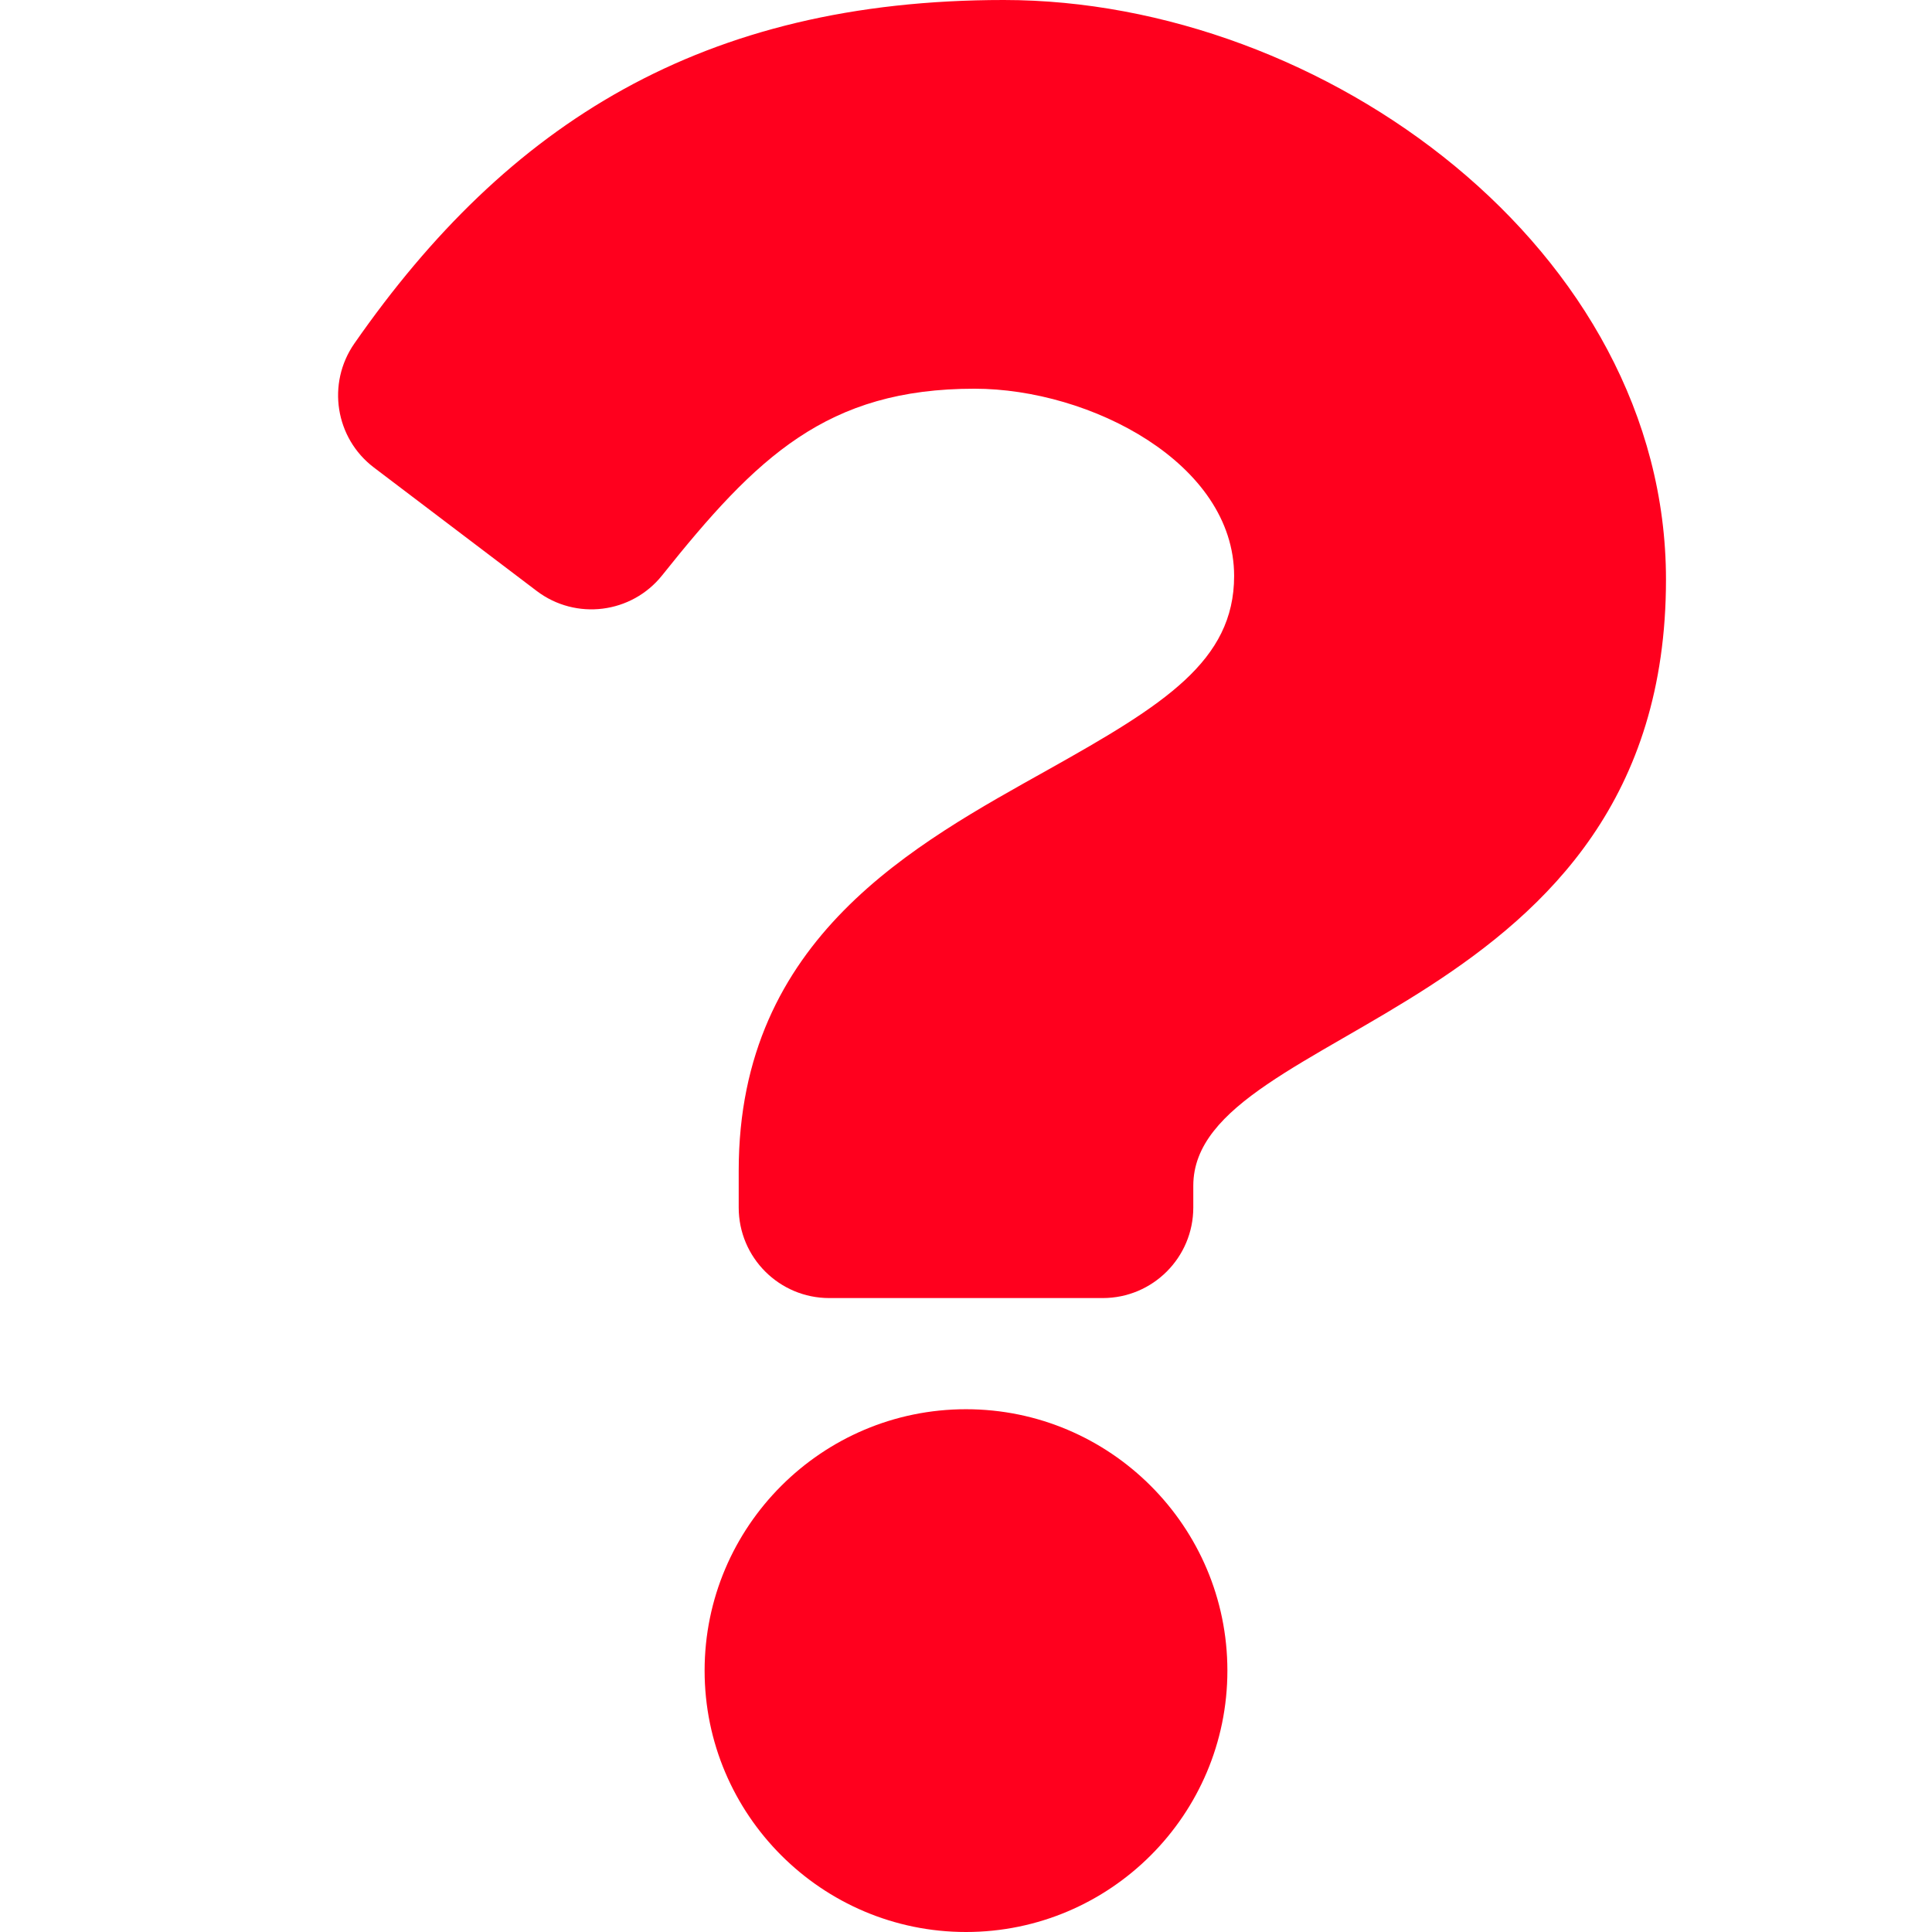
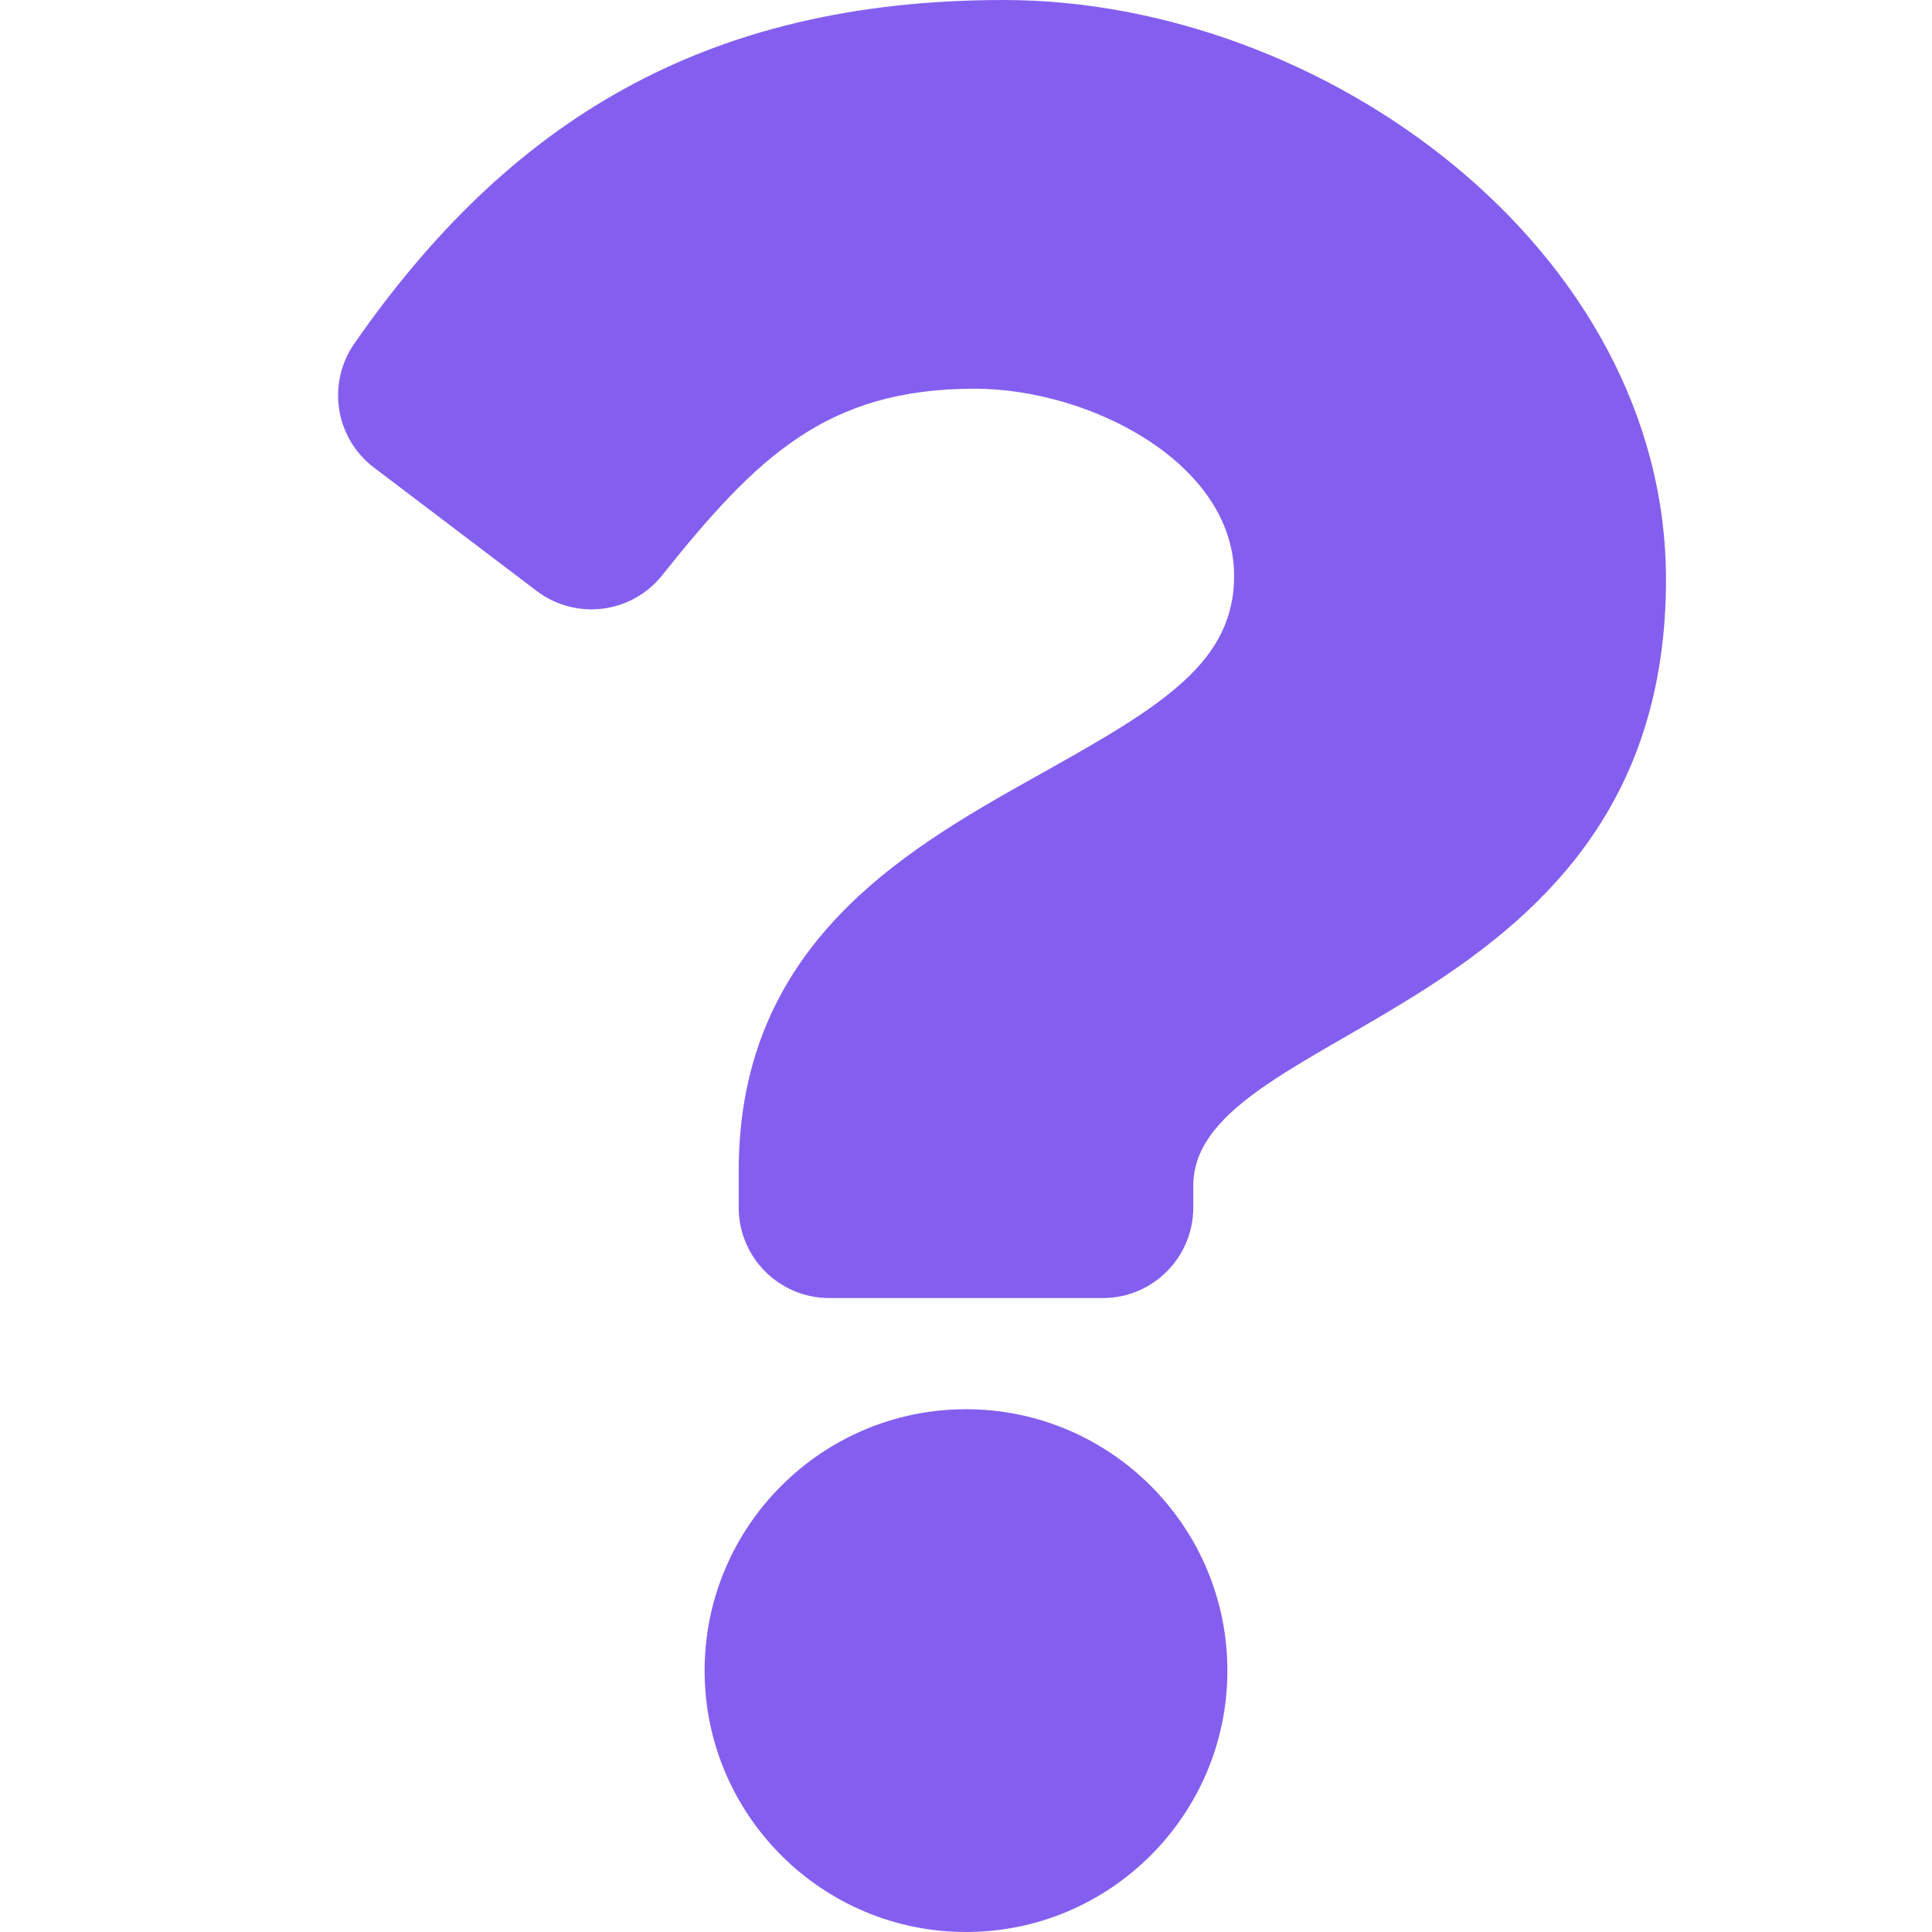
- <svg xmlns="http://www.w3.org/2000/svg" stroke="#FF001E" fill="#FF001E" stroke-width="0" viewBox="0 0 384 512" height="1em" width="1em">
+ <svg xmlns="http://www.w3.org/2000/svg" stroke="rgb(132 95 239)" fill="rgb(132 95 239)" stroke-width="0" viewBox="0 0 384 512" height="1em" width="1em">
  <path d="M202.021 0C122.202 0 70.503 32.703 29.914 91.026c-7.363 10.58-5.093 25.086 5.178 32.874l43.138 32.709c10.373 7.865 25.132 6.026 33.253-4.148 25.049-31.381 43.63-49.449 82.757-49.449 30.764 0 68.816 19.799 68.816 49.631 0 22.552-18.617 34.134-48.993 51.164-35.423 19.86-82.299 44.576-82.299 106.405V320c0 13.255 10.745 24 24 24h72.471c13.255 0 24-10.745 24-24v-5.773c0-42.86 125.268-44.645 125.268-160.627C377.504 66.256 286.902 0 202.021 0zM192 373.459c-38.196 0-69.271 31.075-69.271 69.271 0 38.195 31.075 69.27 69.271 69.27s69.271-31.075 69.271-69.271-31.075-69.27-69.271-69.27z" />
</svg>
